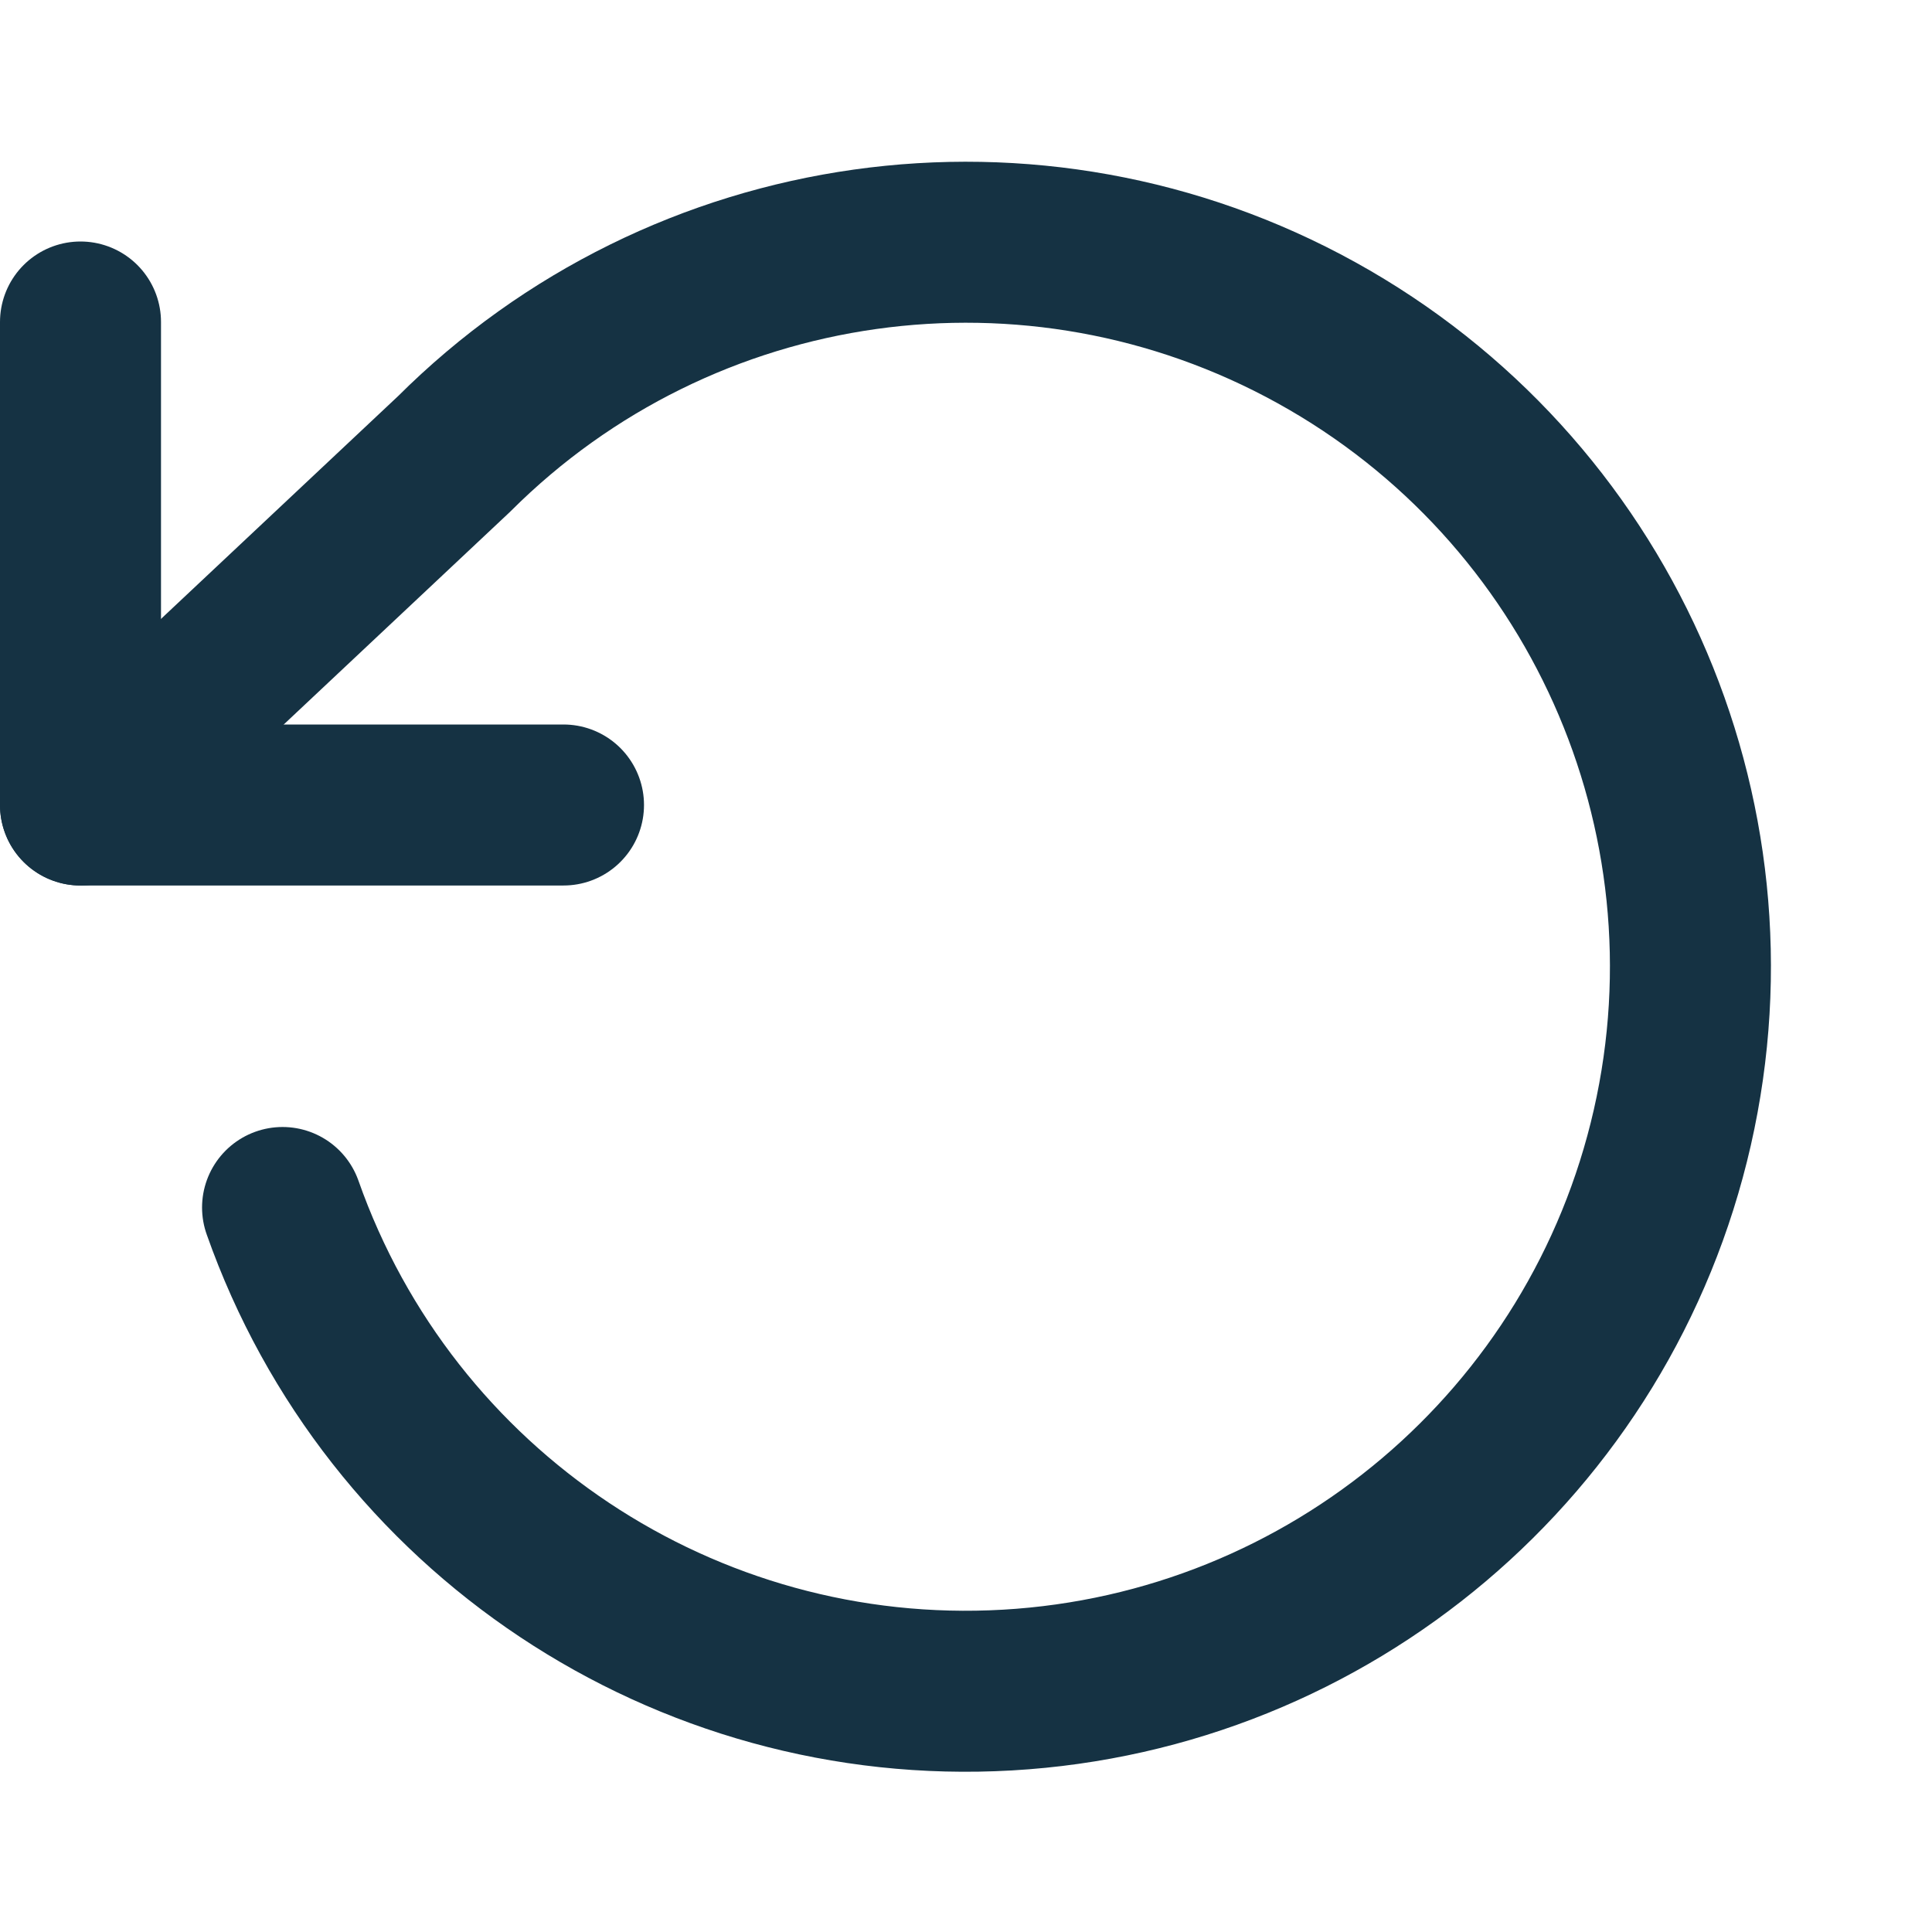
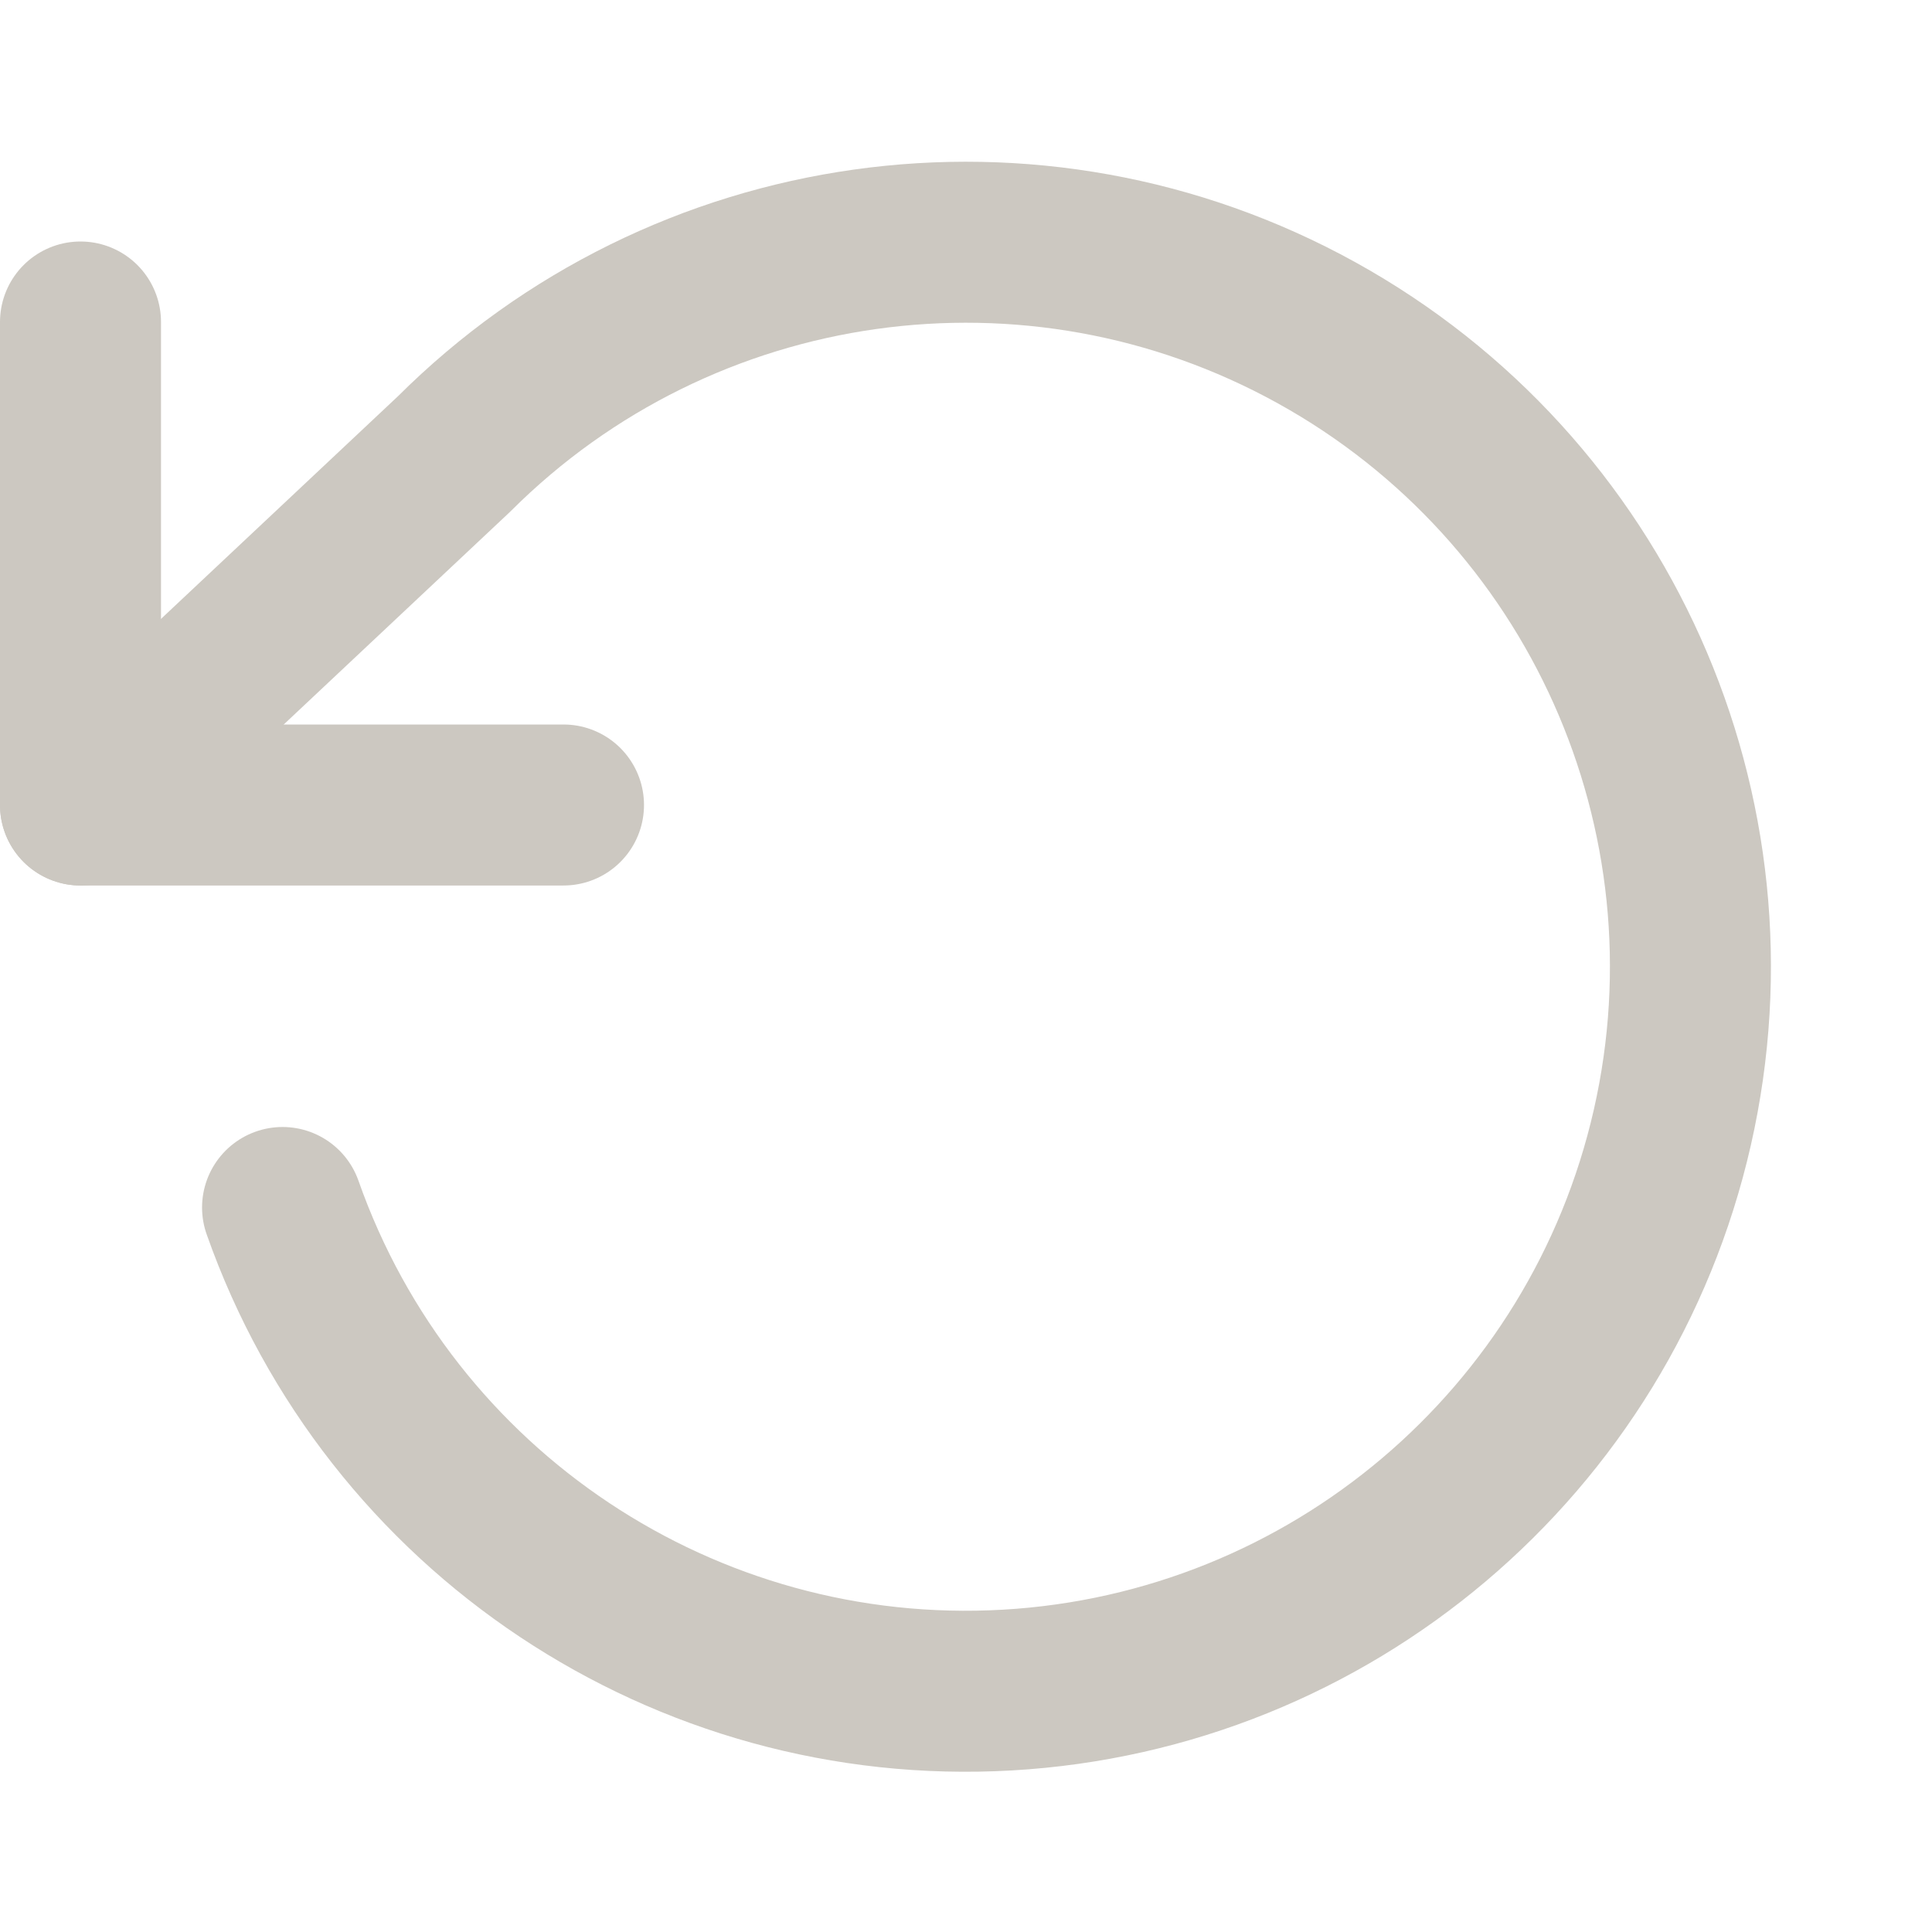
- <svg xmlns="http://www.w3.org/2000/svg" width="24" height="24" viewBox="0 0 24 24" fill="none" stroke="#153243ff" stroke-width="2" stroke-linecap="round" stroke-linejoin="round" class="feather feather-rotate-ccw">
+ <svg xmlns="http://www.w3.org/2000/svg" width="24" height="24" viewBox="0 0 24 24" fill="none" stroke="#ccc8c1" stroke-width="2" stroke-linecap="round" stroke-linejoin="round" class="feather feather-rotate-ccw">
  <polyline points="1 4 1 10 7 10" />
  <path d="M3.51 15a9 9 0 1 0 2.13-9.36L1 10" />
</svg>
